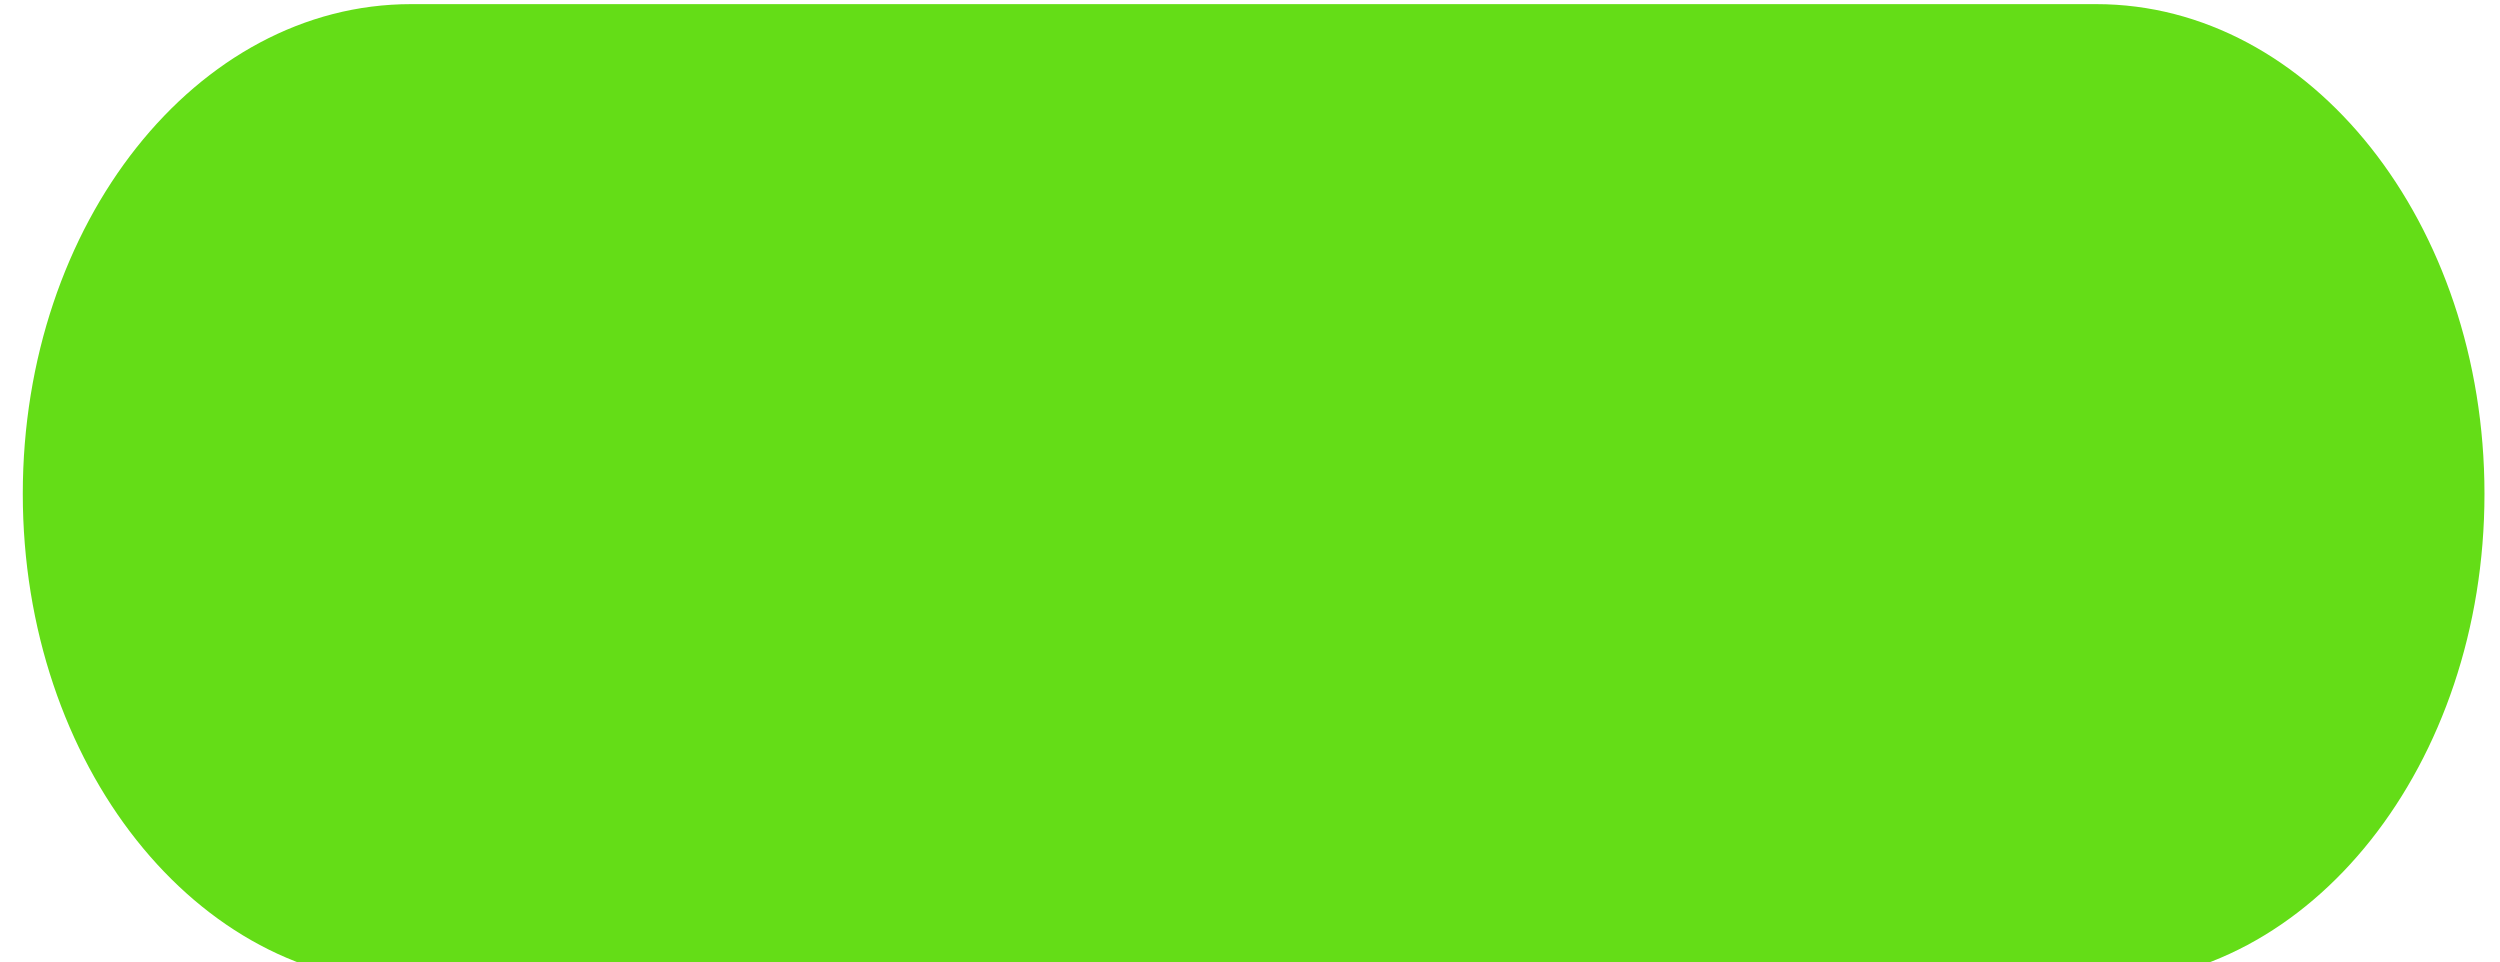
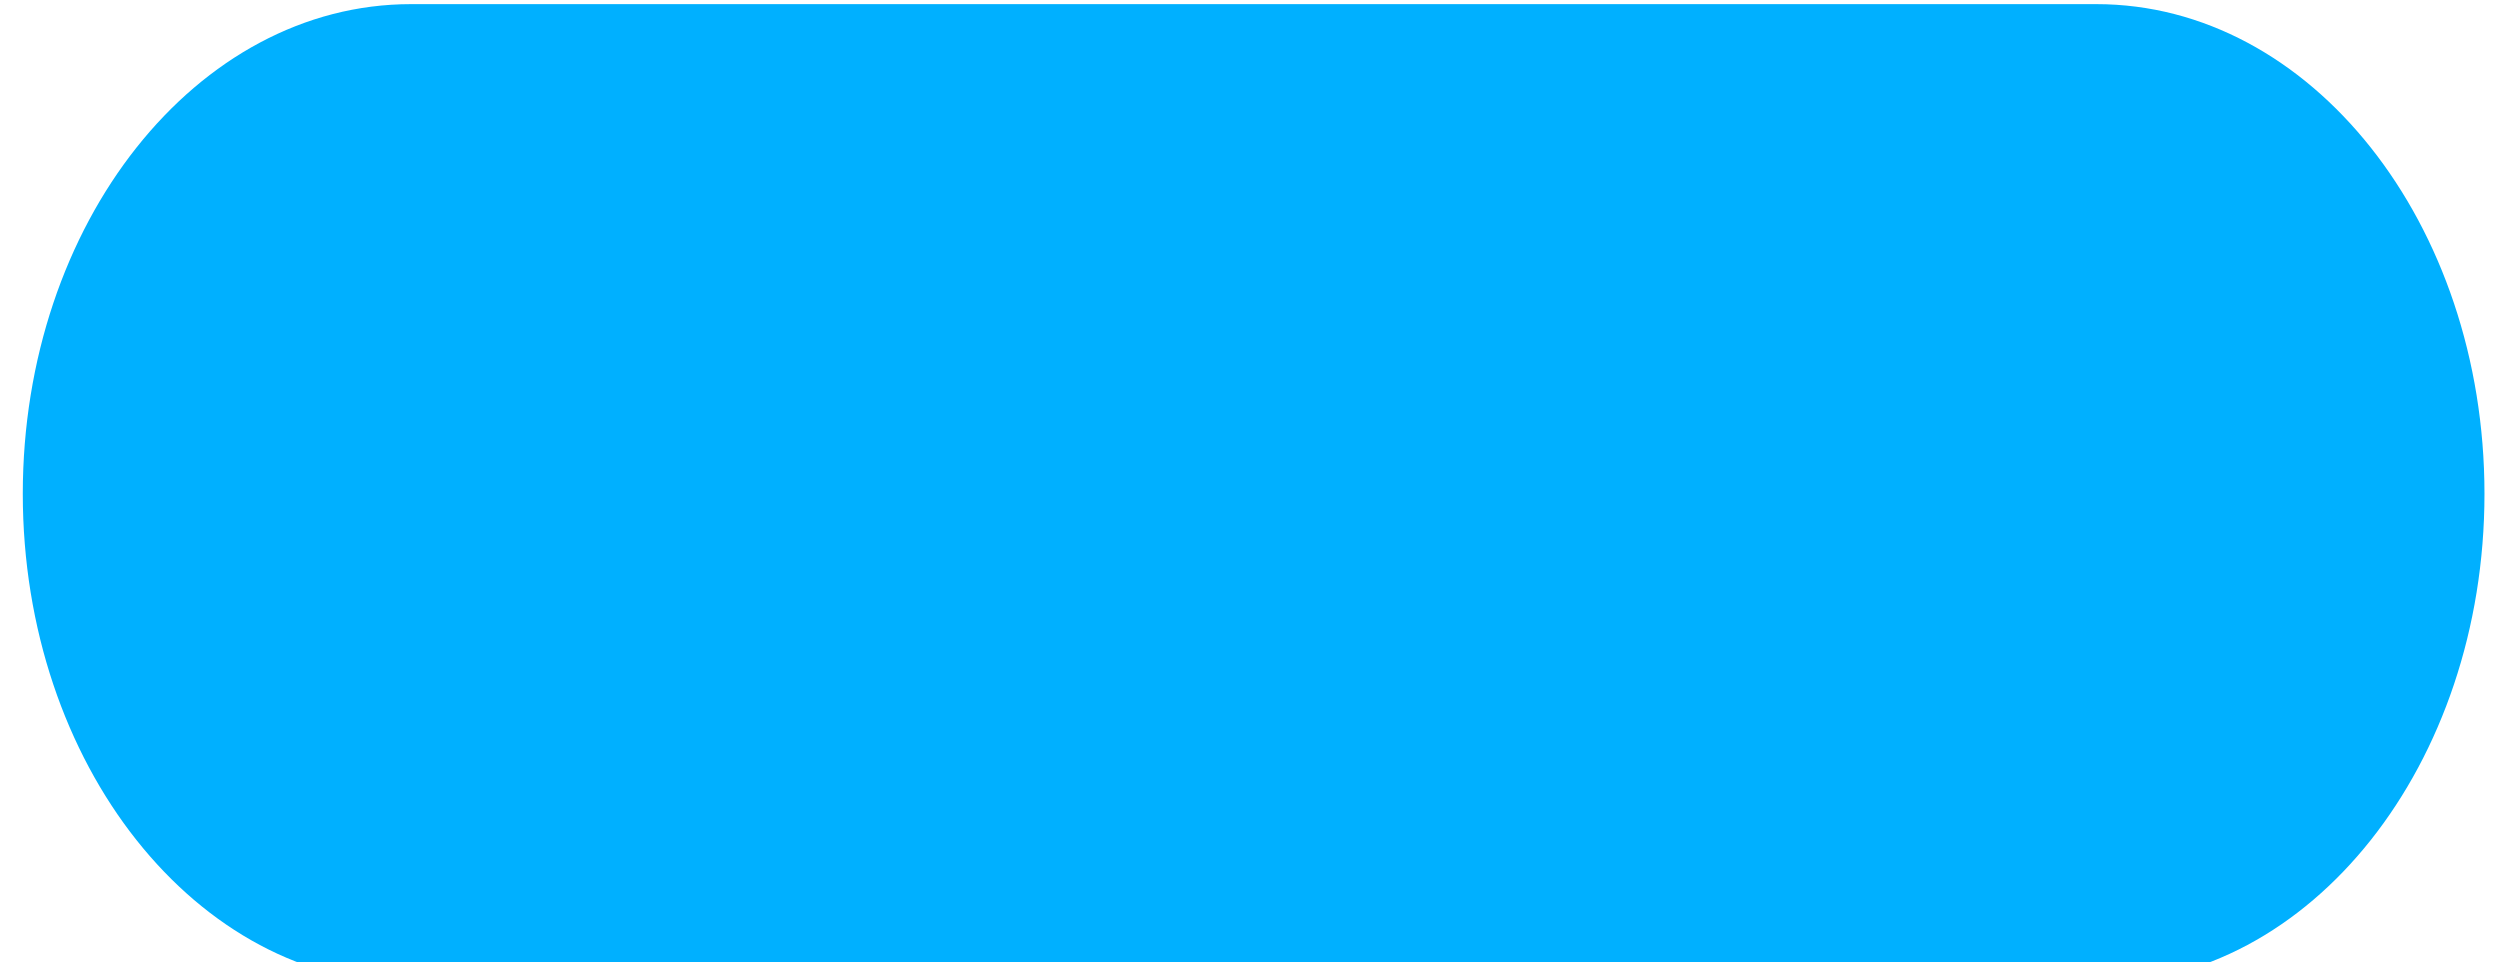
<svg xmlns="http://www.w3.org/2000/svg" xmlns:xlink="http://www.w3.org/1999/xlink" width="52" height="20" id="svg7539" version="1.1">
  <defs id="defs7541">
    <marker orient="auto" refY="0" refX="0" id="Arrow1Lend" style="overflow:visible">
      <path id="path3813" d="M 0,0 5,-5 -12.5,0 5,5 0,0 Z" style="fill-rule:evenodd;stroke:#000000;stroke-width:1pt" transform="matrix(-0.8,0,0,-0.8,-10,0)" />
    </marker>
    <marker orient="auto" refY="0" refX="0" id="Arrow1Lstart" style="overflow:visible">
      <path id="path3810" d="M 0,0 5,-5 -12.5,0 5,5 0,0 Z" style="fill-rule:evenodd;stroke:#000000;stroke-width:1pt" transform="matrix(0.8,0,0,0.8,10,0)" />
    </marker>
    <linearGradient id="linearGradient3837">
      <stop style="stop-color:#000000;stop-opacity:0.447;" offset="0" id="stop3839" />
      <stop id="stop3841" offset="0.476" style="stop-color:#000000;stop-opacity:0.275;" />
      <stop style="stop-color:#000000;stop-opacity:0.255;" offset="0.974" id="stop3843" />
      <stop style="stop-color:#000000;stop-opacity:0.188;" offset="1" id="stop3845" />
    </linearGradient>
    <linearGradient id="linearGradient3819">
      <stop style="stop-color:#000000;stop-opacity:0.447;" offset="0" id="stop3821" />
      <stop id="stop3823" offset="0.048" style="stop-color:#000000;stop-opacity:1" />
      <stop style="stop-color:#000000;stop-opacity:0.255;" offset="0.974" id="stop3825" />
      <stop style="stop-color:#000000;stop-opacity:0.188;" offset="1" id="stop3827" />
    </linearGradient>
    <linearGradient xlink:href="#linearGradient4929-9-0-03-2-2-2-3-9-7-3-7-7-2-6-3-4-7-3-3" id="linearGradient7362" gradientUnits="userSpaceOnUse" gradientTransform="matrix(0.7662338,0,0,1.095238,-297.6493,-420.3883)" x1="617.509" y1="446.545" x2="617.509" y2="457.801" />
    <linearGradient id="linearGradient4929-9-0-03-2-2-2-3-9-7-3-7-7-2-6-3-4-7-3-3">
      <stop id="stop4931-7-3-3-9-6-4-6-1-9-5-2-4-0-3-4-8-9-6-8" style="stop-color:#ffffff;stop-opacity:1" offset="0" />
      <stop id="stop4933-0-1-2-7-9-6-0-7-8-0-4-1-4-6-6-1-0-2-4" style="stop-color:#ffffff;stop-opacity:0" offset="1" />
    </linearGradient>
    <linearGradient xlink:href="#linearGradient4695-1-4-3-5-0-6" id="linearGradient7365" gradientUnits="userSpaceOnUse" gradientTransform="matrix(0.2422908,0,0,0.9047619,83.97378,-280.6678)" x1="292.857" y1="211.076" x2="292.857" y2="233.827" />
    <linearGradient id="linearGradient4695-1-4-3-5-0-6">
      <stop id="stop4697-9-9-7-0-1-5" style="stop-color:#000000;stop-opacity:0.33;" offset="0" />
      <stop id="stop4699-5-8-9-0-4-0" style="stop-color:#000000;stop-opacity:0" offset="1" />
    </linearGradient>
    <linearGradient id="linearGradient4751-5-4-1-2-9-1-2-3-365-589-154-4-7-64-3-8-6-5-3">
      <stop id="stop9737-3-0-8-1-8-3-3-0" style="stop-color:#ffffff;stop-opacity:1" offset="0" />
      <stop id="stop9739-4-8-0-7-48-9-7-7" style="stop-color:#ebebeb;stop-opacity:1" offset="1" />
    </linearGradient>
    <linearGradient y2="266.218" x2="257.578" y1="289.329" x1="257.578" gradientTransform="matrix(2.065481,0,0,1.038461,-6.556808,-369.6725)" gradientUnits="userSpaceOnUse" id="linearGradient7810" xlink:href="#linearGradient4751-5-4-1-2-9-1-2-3-365-589-154-4-7-64-3-8-6-5-3" />
    <linearGradient gradientTransform="matrix(0.4117647,0,0,0.4117647,-2.17647,-3)" gradientUnits="userSpaceOnUse" xlink:href="#linearGradient4215-8-4-7-28" id="linearGradient6387" y2="8.093" x2="38.977" y1="59.968" x1="38.977" />
    <linearGradient gradientTransform="matrix(0.5135135,0,0,0.5135135,-25.83613,-2.02128)" gradientUnits="userSpaceOnUse" xlink:href="#linearGradient4011-9-9-70-6-4" id="linearGradient6377" y2="44.341" x2="71.204" y1="6.238" x1="71.204" />
    <linearGradient id="linearGradient4215-8-4-7-28">
      <stop offset="0" style="stop-color:#bdbdbd;stop-opacity:1;" id="stop4217-1-2-7-5" />
      <stop offset="1" style="stop-color:#bdbdbd;stop-opacity:1;" id="stop4219-3-4-5-0" />
    </linearGradient>
    <linearGradient id="linearGradient4011-9-9-70-6-4">
      <stop offset="0" style="stop-color:#ffffff;stop-opacity:1" id="stop4013-5-4-3-4-3" />
      <stop offset="0.508" style="stop-color:#ffffff;stop-opacity:0.235" id="stop4015-1-5-70-6-7" />
      <stop offset="0.835" style="stop-color:#ffffff;stop-opacity:0.157" id="stop4017-7-0-13-7-0" />
      <stop offset="1" style="stop-color:#ffffff;stop-opacity:0.392" id="stop4019-1-12-7-5-0" />
    </linearGradient>
    <linearGradient xlink:href="#linearGradient27416-1" id="linearGradient3012" gradientUnits="userSpaceOnUse" gradientTransform="matrix(2.785809,0,0,0.9719081,-1785.294,-614.8992)" x1="731.057" y1="654.815" x2="731.057" y2="619.307" />
    <linearGradient id="linearGradient27416-1">
      <stop id="stop27420-2" style="stop-color:#55c1ec;stop-opacity:1" offset="0" />
      <stop id="stop27422-3" style="stop-color:#3689e6;stop-opacity:1" offset="1" />
    </linearGradient>
    <linearGradient y2="619.307" x2="731.057" y1="654.815" x1="731.057" gradientTransform="matrix(2.785809,0,0,0.9719081,-1900.78,-706.9847)" gradientUnits="userSpaceOnUse" id="linearGradient6179" xlink:href="#linearGradient27416-1" />
    <linearGradient id="linearGradient27416-1-7">
      <stop id="stop27420-2-2" style="stop-color:#55c1ec;stop-opacity:1" offset="0" />
      <stop id="stop27422-3-0" style="stop-color:#3689e6;stop-opacity:1" offset="1" />
    </linearGradient>
    <linearGradient y2="619.307" x2="731.057" y1="654.815" x1="731.057" gradientTransform="matrix(2.785809,0,0,0.9719081,-1783.794,-616.399)" gradientUnits="userSpaceOnUse" id="linearGradient3063" xlink:href="#linearGradient27416-1-7" />
    <linearGradient xlink:href="#linearGradient3768" id="linearGradient3818" gradientUnits="userSpaceOnUse" x1="8" y1="1" x2="8" y2="14" gradientTransform="matrix(0.8666702,0,0,0.9285741,1.066641,1037.397)" />
    <linearGradient id="linearGradient3768">
      <stop id="stop3770" offset="0" style="stop-color:#000000;stop-opacity:0.447;" />
      <stop style="stop-color:#000000;stop-opacity:0.275;" offset="0.078" id="stop3778" />
      <stop id="stop3774" offset="0.974" style="stop-color:#000000;stop-opacity:0.255;" />
      <stop id="stop3776" offset="1" style="stop-color:#000000;stop-opacity:0.188;" />
    </linearGradient>
    <linearGradient y2="14" x2="8" y1="1" x1="8" gradientTransform="matrix(0.8666702,0,0,0.9285741,95.06665,-87.96501)" gradientUnits="userSpaceOnUse" id="linearGradient3021" xlink:href="#linearGradient3768" />
    <linearGradient xlink:href="#linearGradient4215-8-4-7-28" id="linearGradient3816" x1="142" y1="-90" x2="142" y2="-69" gradientUnits="userSpaceOnUse" gradientTransform="matrix(1.003107,0,0,0.6750992,-0.4535751,-26.49162)" />
    <linearGradient xlink:href="#linearGradient4695-1-4-3-5-0-6" id="linearGradient3897" gradientUnits="userSpaceOnUse" gradientTransform="matrix(0.2422908,0,0,0.9047619,82.47354,-289.1678)" x1="292.857" y1="211.076" x2="292.857" y2="233.827" />
  </defs>
  <g id="layer1" transform="translate(-116,88)">
-     <rect ry="10.186" rx="8.075" y="-87.914" x="-167.677" height="20.371" width="51.203" id="rect3137" style="opacity:1;fill:#64dd17;fill-opacity:1;stroke-width:0;stroke-miterlimit:4;stroke-dasharray:none" transform="scale(-1,1)" />
+     <rect ry="10.186" rx="8.075" y="-87.914" x="-167.677" height="20.371" width="51.203" id="rect3137" style="opacity:1;fill:#00b0ff;fill-opacity:1;stroke-width:0;stroke-miterlimit:4;stroke-dasharray:none" transform="scale(-1,1)" />
  </g>
</svg>
